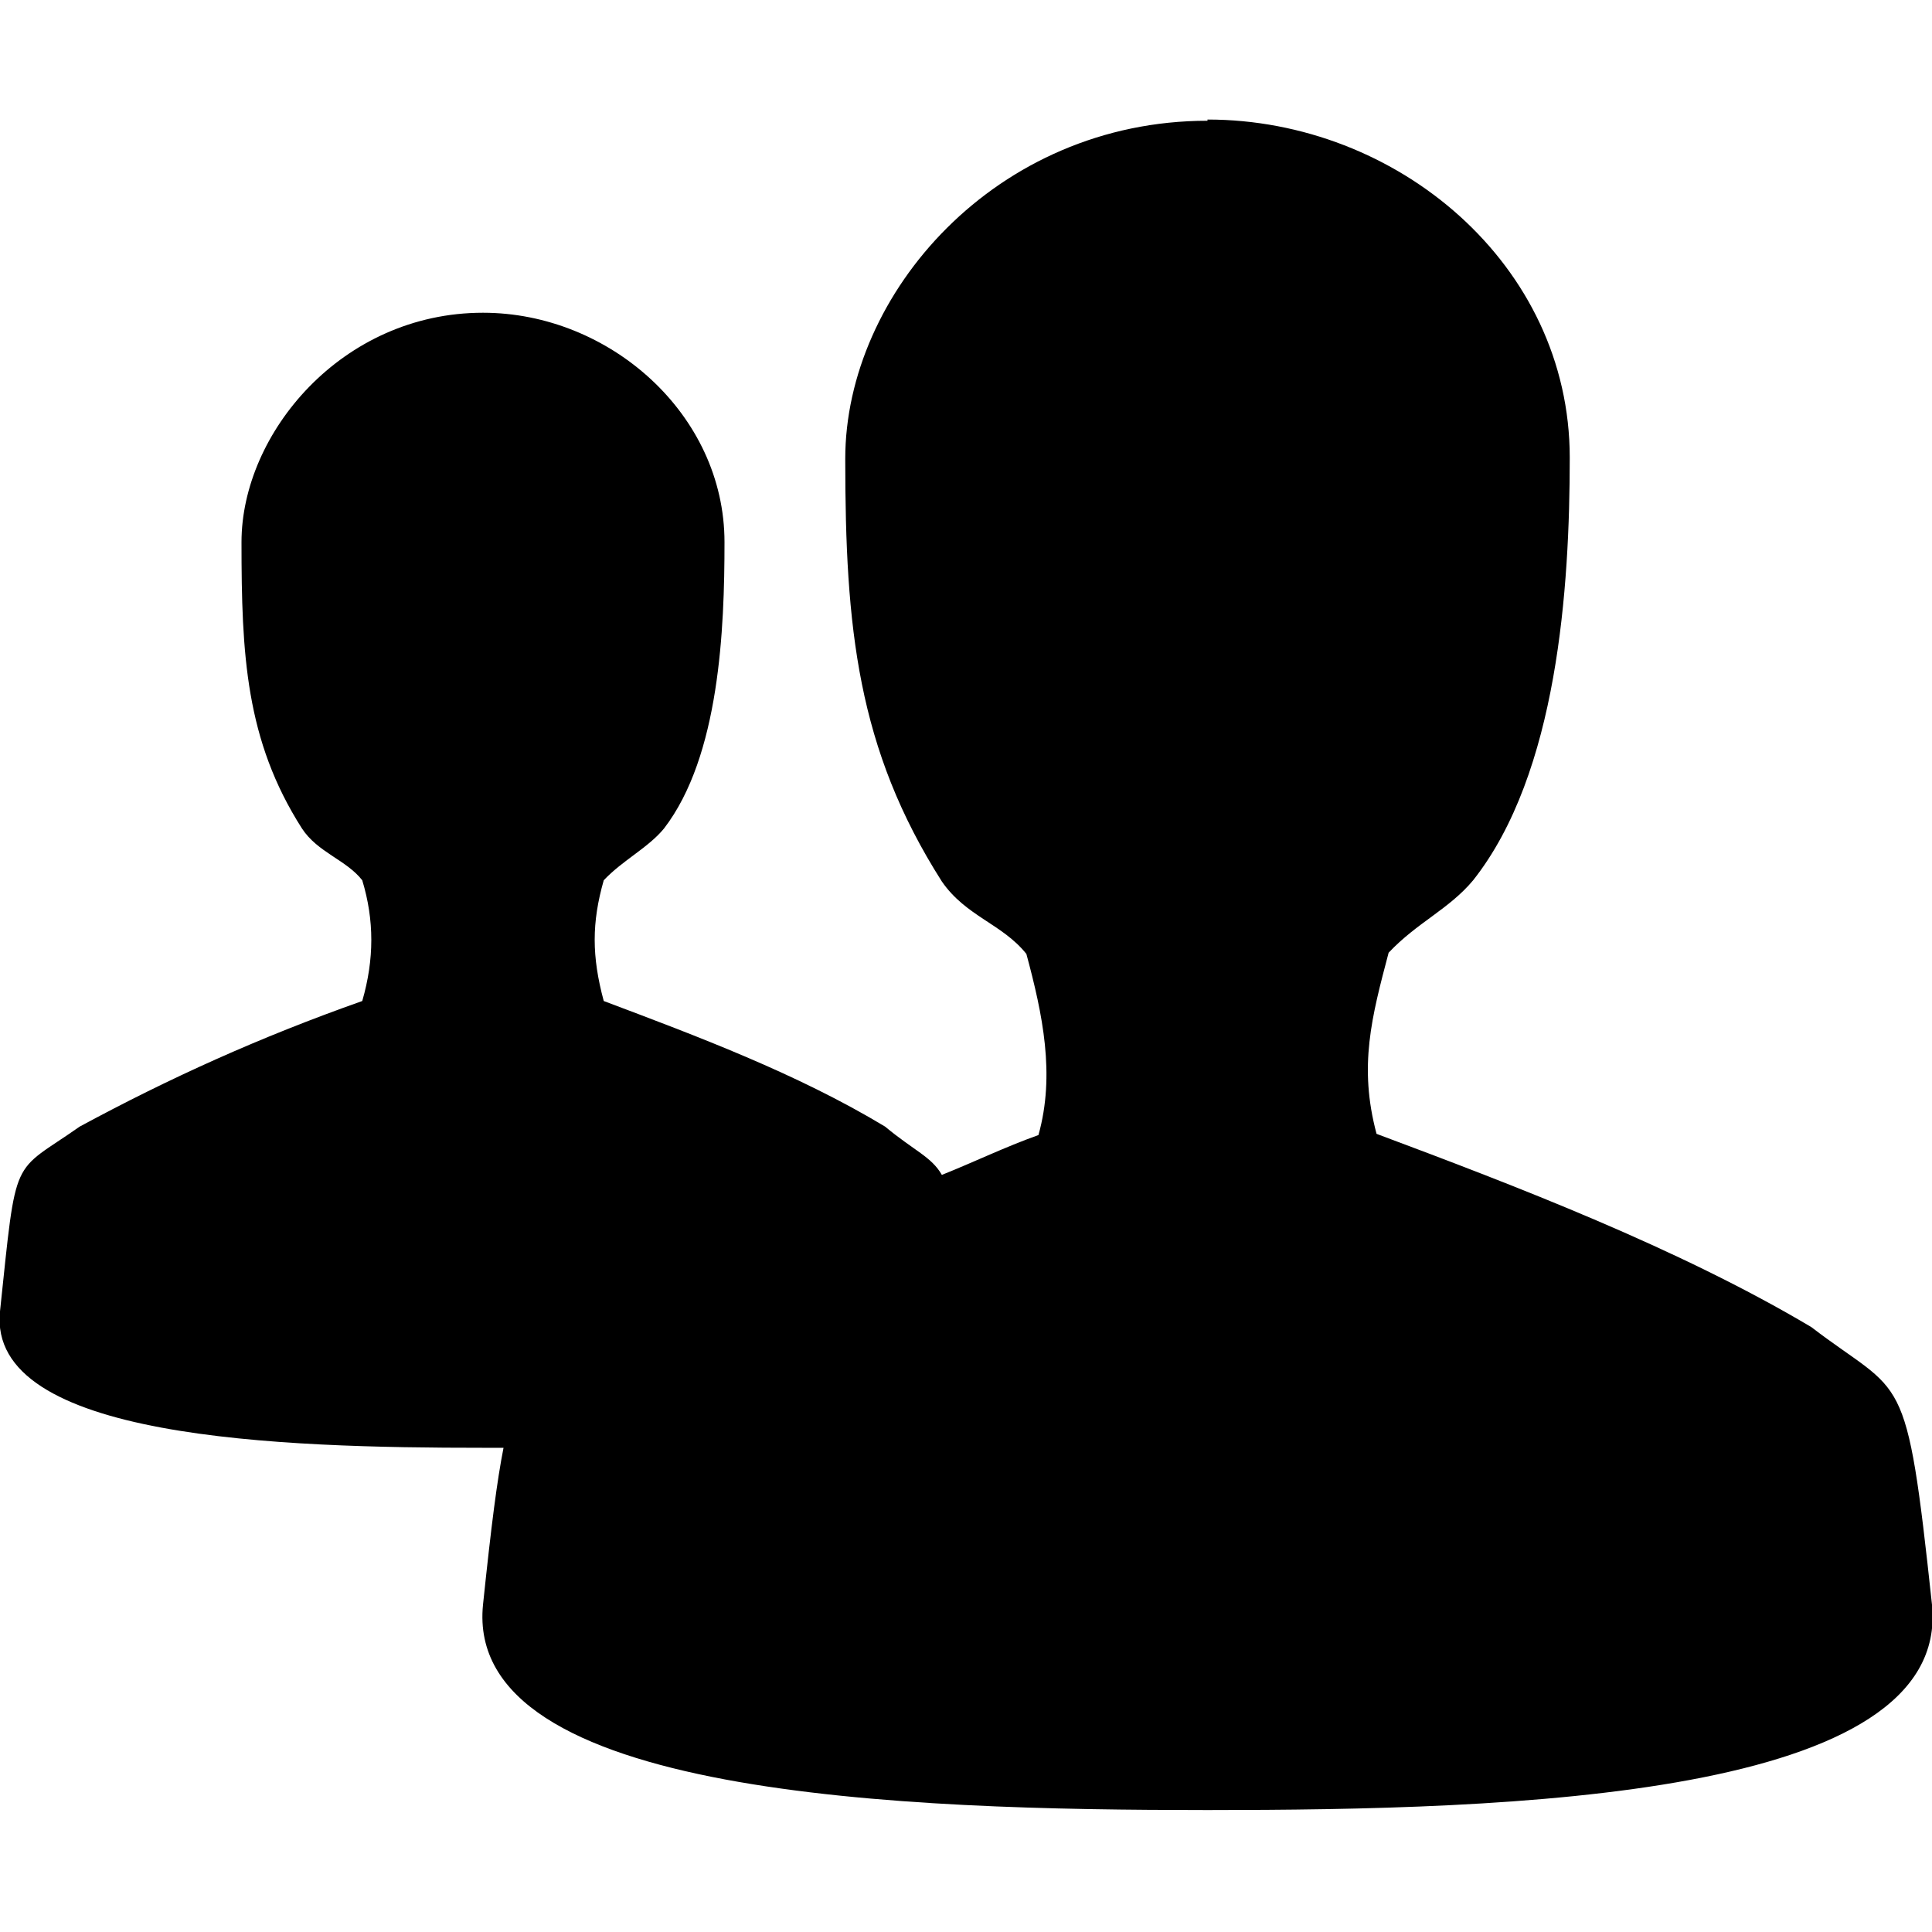
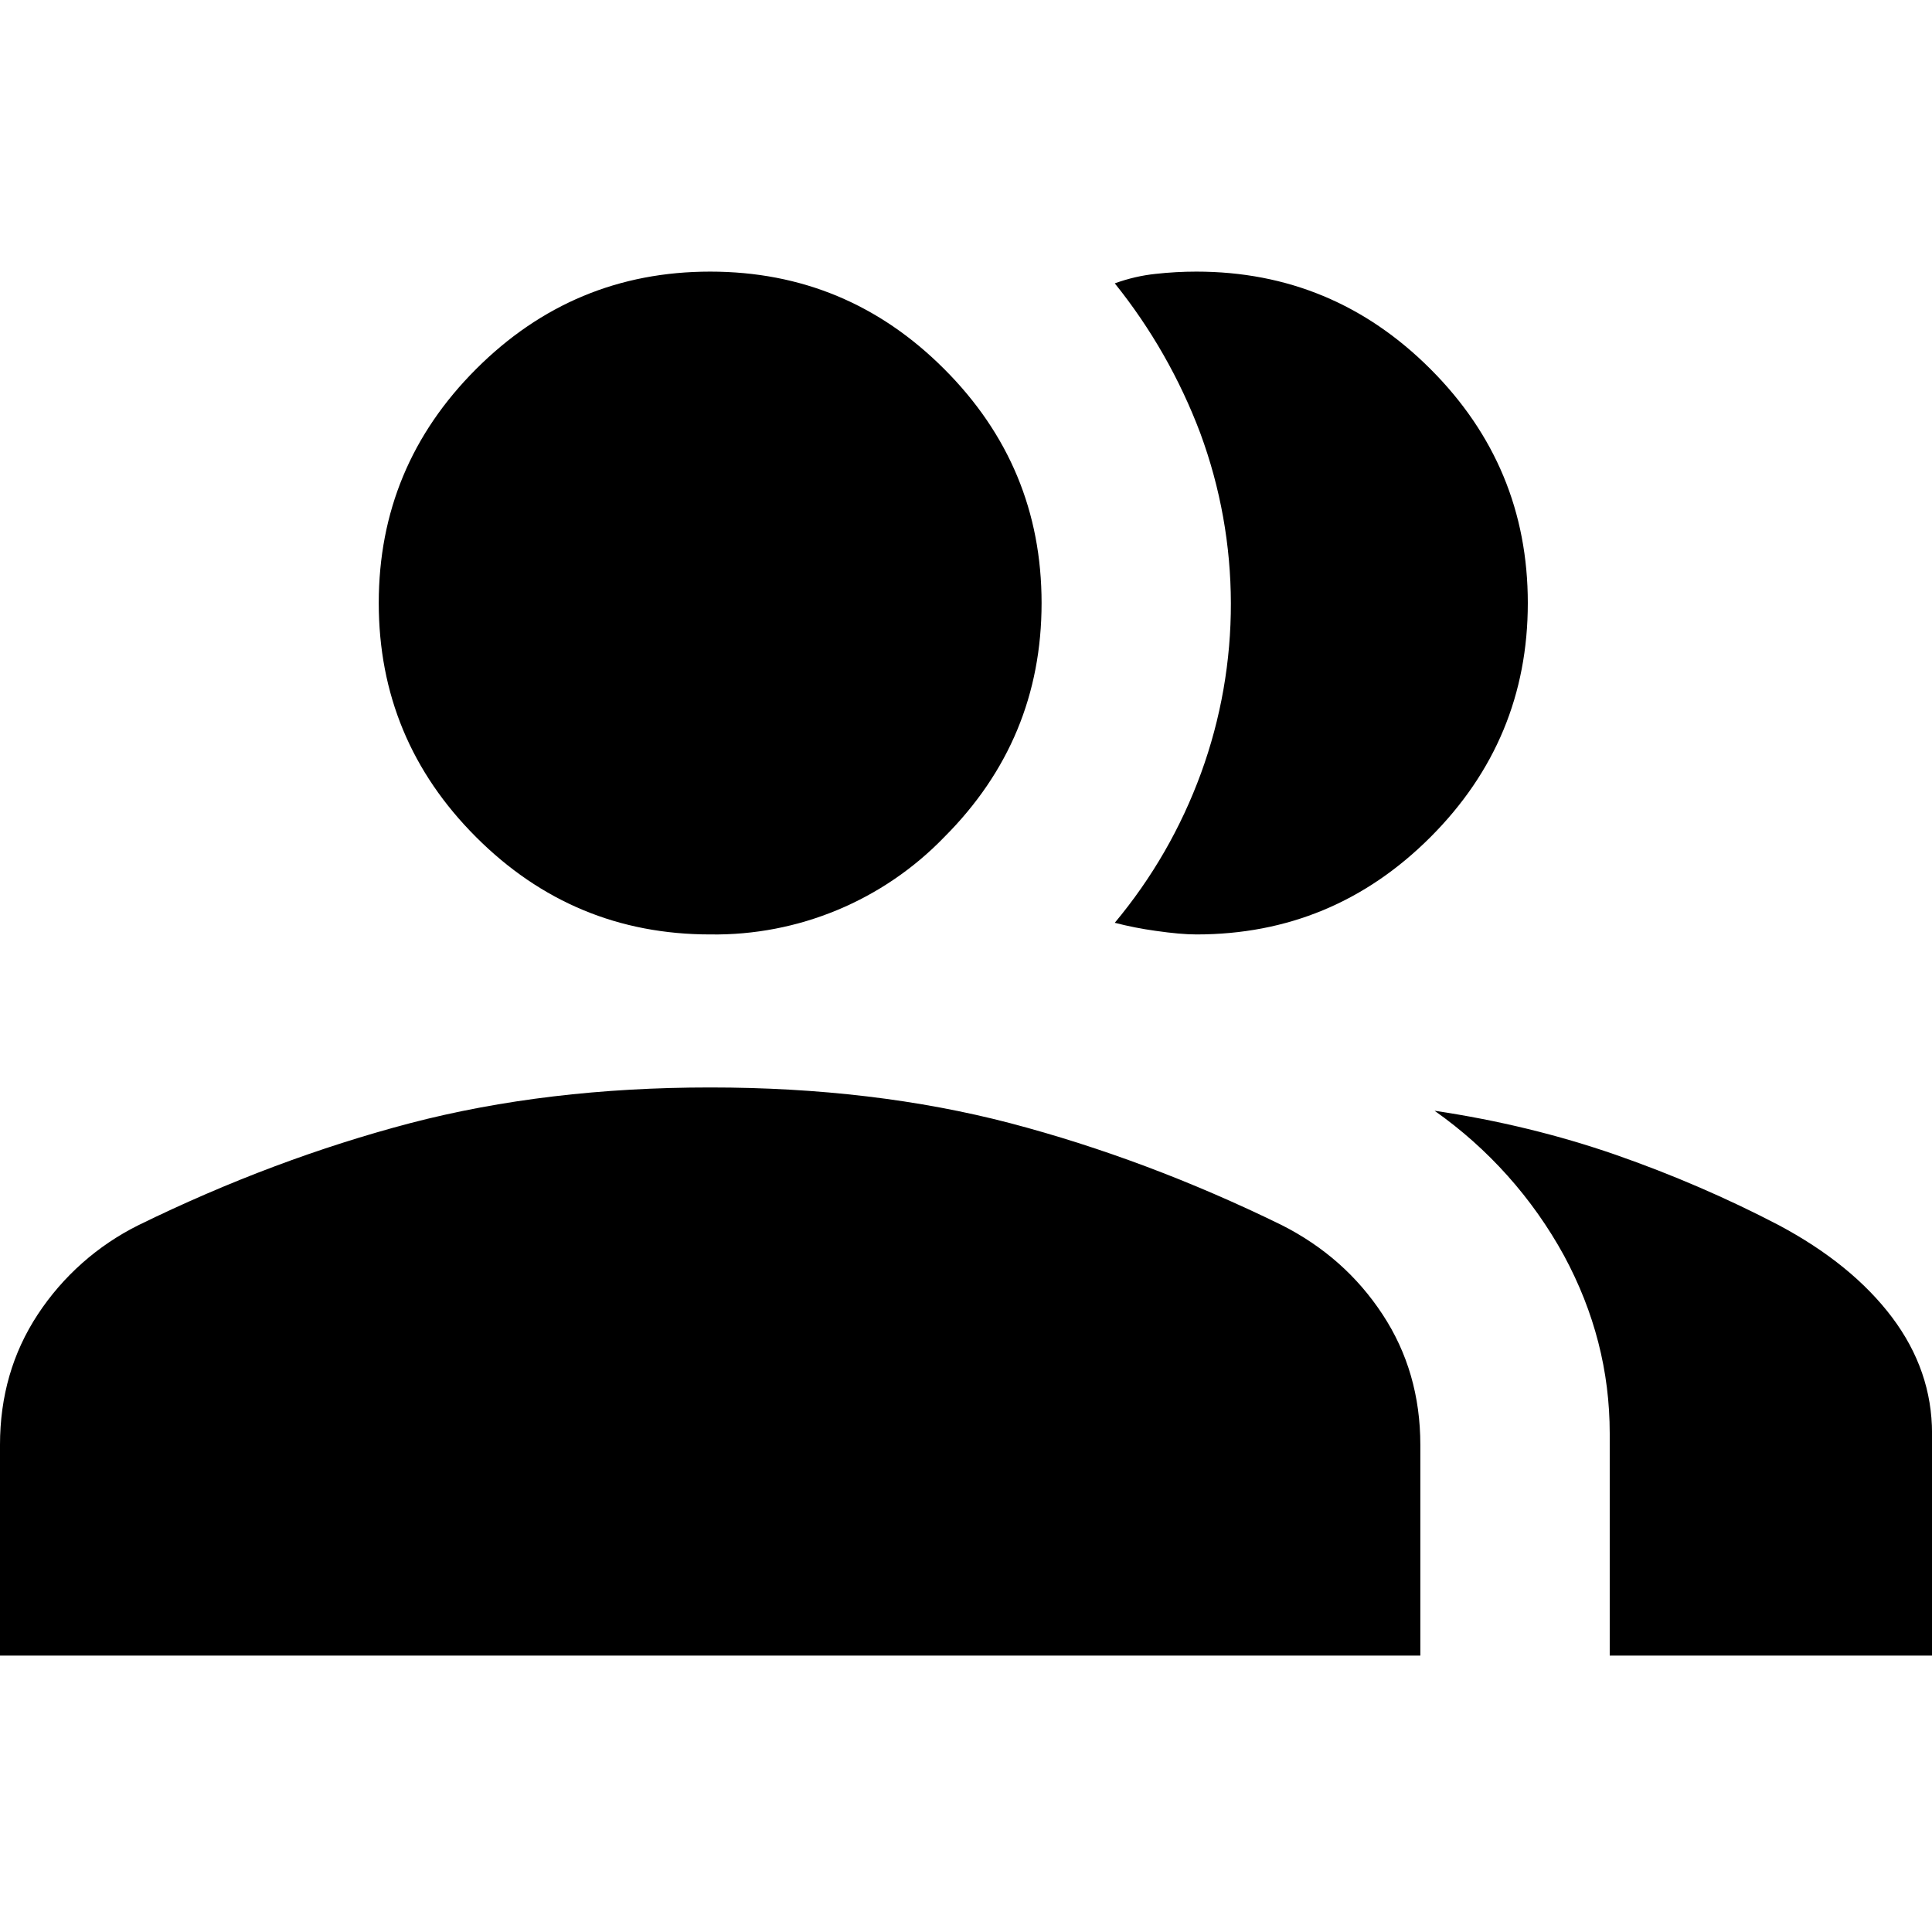
- <svg xmlns="http://www.w3.org/2000/svg" width="16" height="16" viewbox="0 0 16 16">
-   <path d="M10 1C8.25 1 7 2.43 7 3.8c0 1.4.1 2.4.8 3.5.2.29.5.35.7.6.135.5.24 1 .1 1.5-.28.1-.525.22-.8.33-.085-.15-.23-.2-.47-.4C6.6 8.89 5.77 8.58 5 8.29c-.1-.37-.1-.65 0-1 .156-.166.37-.27.5-.43.46-.6.5-1.654.5-2.37 0-1.06-.954-1.9-2-1.9-1.17 0-2 1-2 1.9 0 .93.034 1.64.5 2.37.13.2.367.26.5.43.1.33.1.654 0 1-.85.3-1.6.64-2.34 1.04-.57.4-.52.205-.66 1.53-.11 1.06 2.335 1.13 4 1.13h.17c-.054.274-.1.63-.17 1.3-.16 1.59 3.5 1.7 6 1.7s6.16-.1 6-1.7c-.215-2-.23-1.71-1-2.3-1.1-.654-2.45-1.17-3.6-1.6-.15-.56-.04-.97.1-1.5.235-.25.5-.36.7-.6.7-.885.8-2.425.8-3.5 0-1.6-1.43-2.8-3-2.8z" />
+ <svg xmlns="http://www.w3.org/2000/svg" viewBox="0 0 16 16" height="16" width="16" xml:space="preserve" style="fill-rule:evenodd;clip-rule:evenodd;stroke-linejoin:round;stroke-miterlimit:2">
+   <path d="M1.798 19.308v-2.224c0-.515.133-.975.399-1.379a2.721 2.721 0 0 1 1.066-.944c.95-.465 1.906-.823 2.867-1.076.961-.251 2.017-.377 3.168-.377 1.151 0 2.207.126 3.168.377.961.253 1.917.611 2.867 1.076.445.225.8.539 1.066.944.266.404.399.864.399 1.379v2.224h-15Zm17 0v-2.346c0-.657-.161-1.282-.482-1.877a4.533 4.533 0 0 0-1.368-1.531c.671.1 1.307.255 1.91.464.602.21 1.177.458 1.725.744.516.275.915.6 1.197.974.281.374.422.783.422 1.226v2.346h-3.404Zm-9.5-7.616c-.962 0-1.786-.342-2.472-1.028-.685-.685-1.028-1.509-1.028-2.472 0-.962.343-1.786 1.028-2.471.686-.686 1.51-1.029 2.472-1.029.963 0 1.787.343 2.472 1.029.685.685 1.028 1.509 1.028 2.471 0 .963-.343 1.787-1.028 2.472a3.367 3.367 0 0 1-2.472 1.028Zm8.635-3.5c0 .963-.343 1.787-1.028 2.472-.686.686-1.51 1.028-2.472 1.028-.113 0-.257-.013-.431-.038a3.814 3.814 0 0 1-.431-.085c.395-.474.698-1 .91-1.578a5.209 5.209 0 0 0-.007-3.593 5.774 5.774 0 0 0-.903-1.582c.144-.052.287-.085.431-.1.144-.016.287-.024.431-.024.962 0 1.786.343 2.472 1.029.685.685 1.028 1.509 1.028 2.471Z" style="fill-rule:nonzero" transform="matrix(.78418 0 0 .78418 -1.41 -1.43)" />
</svg>
